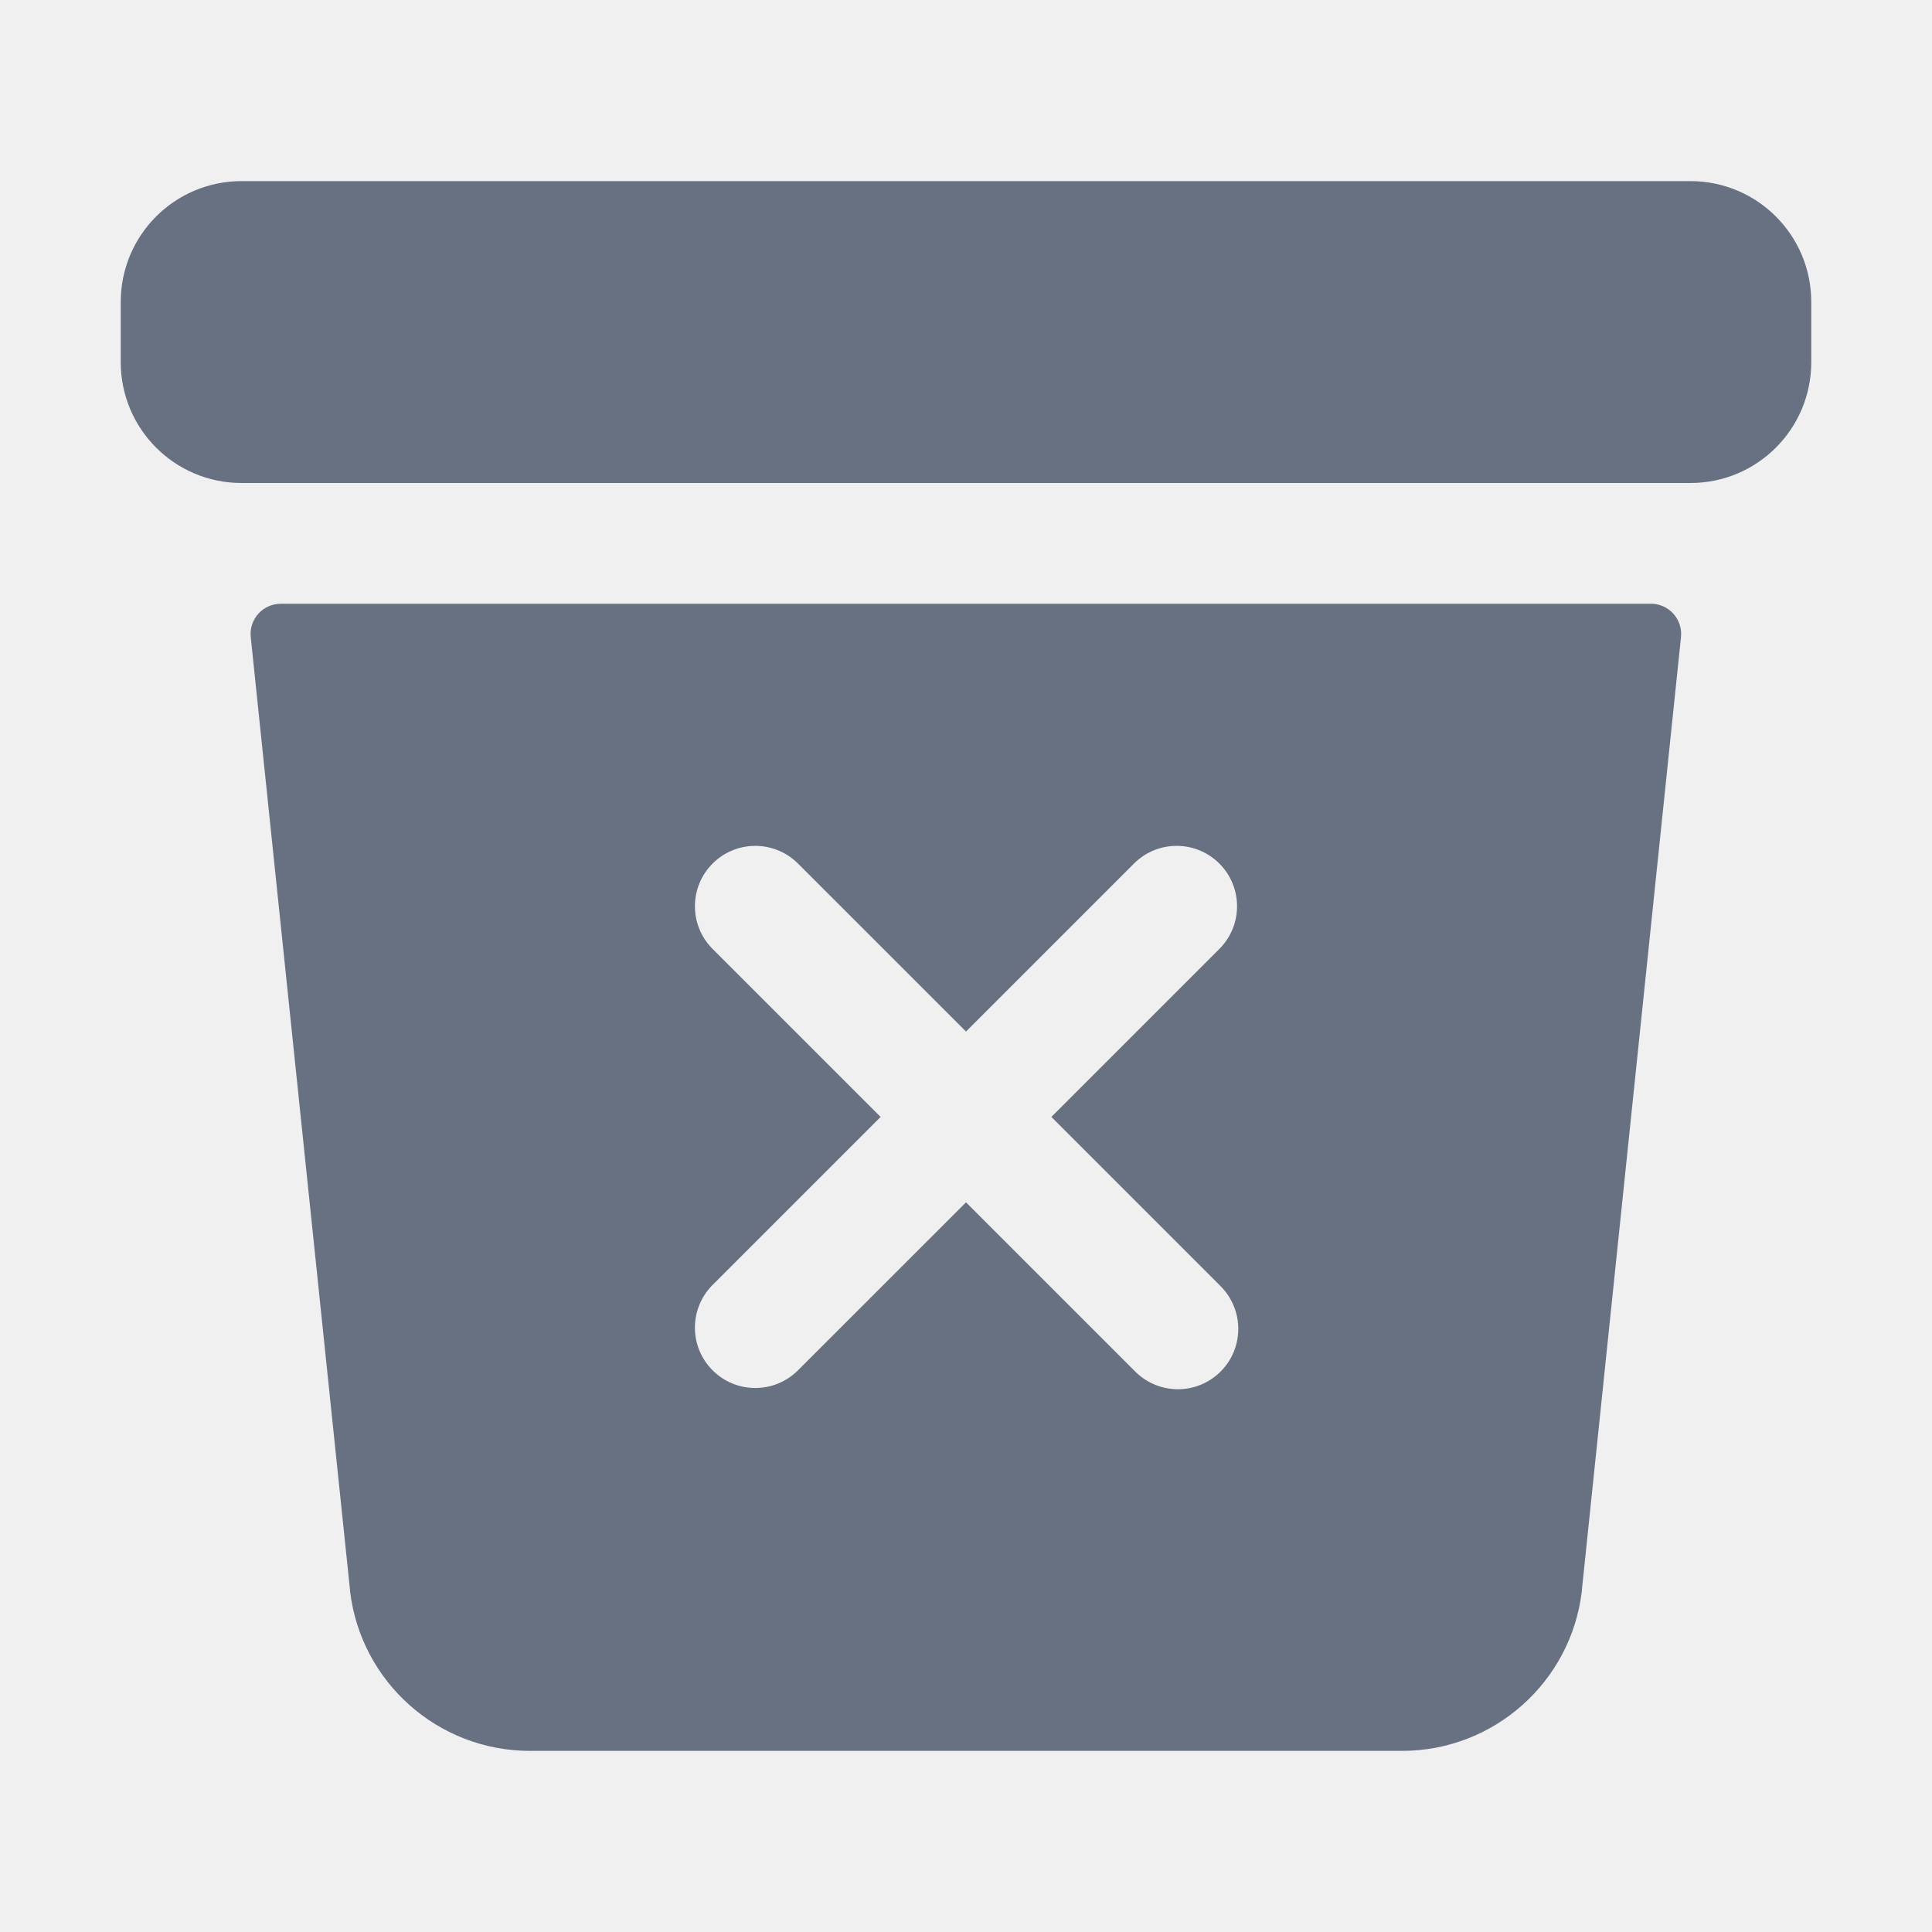
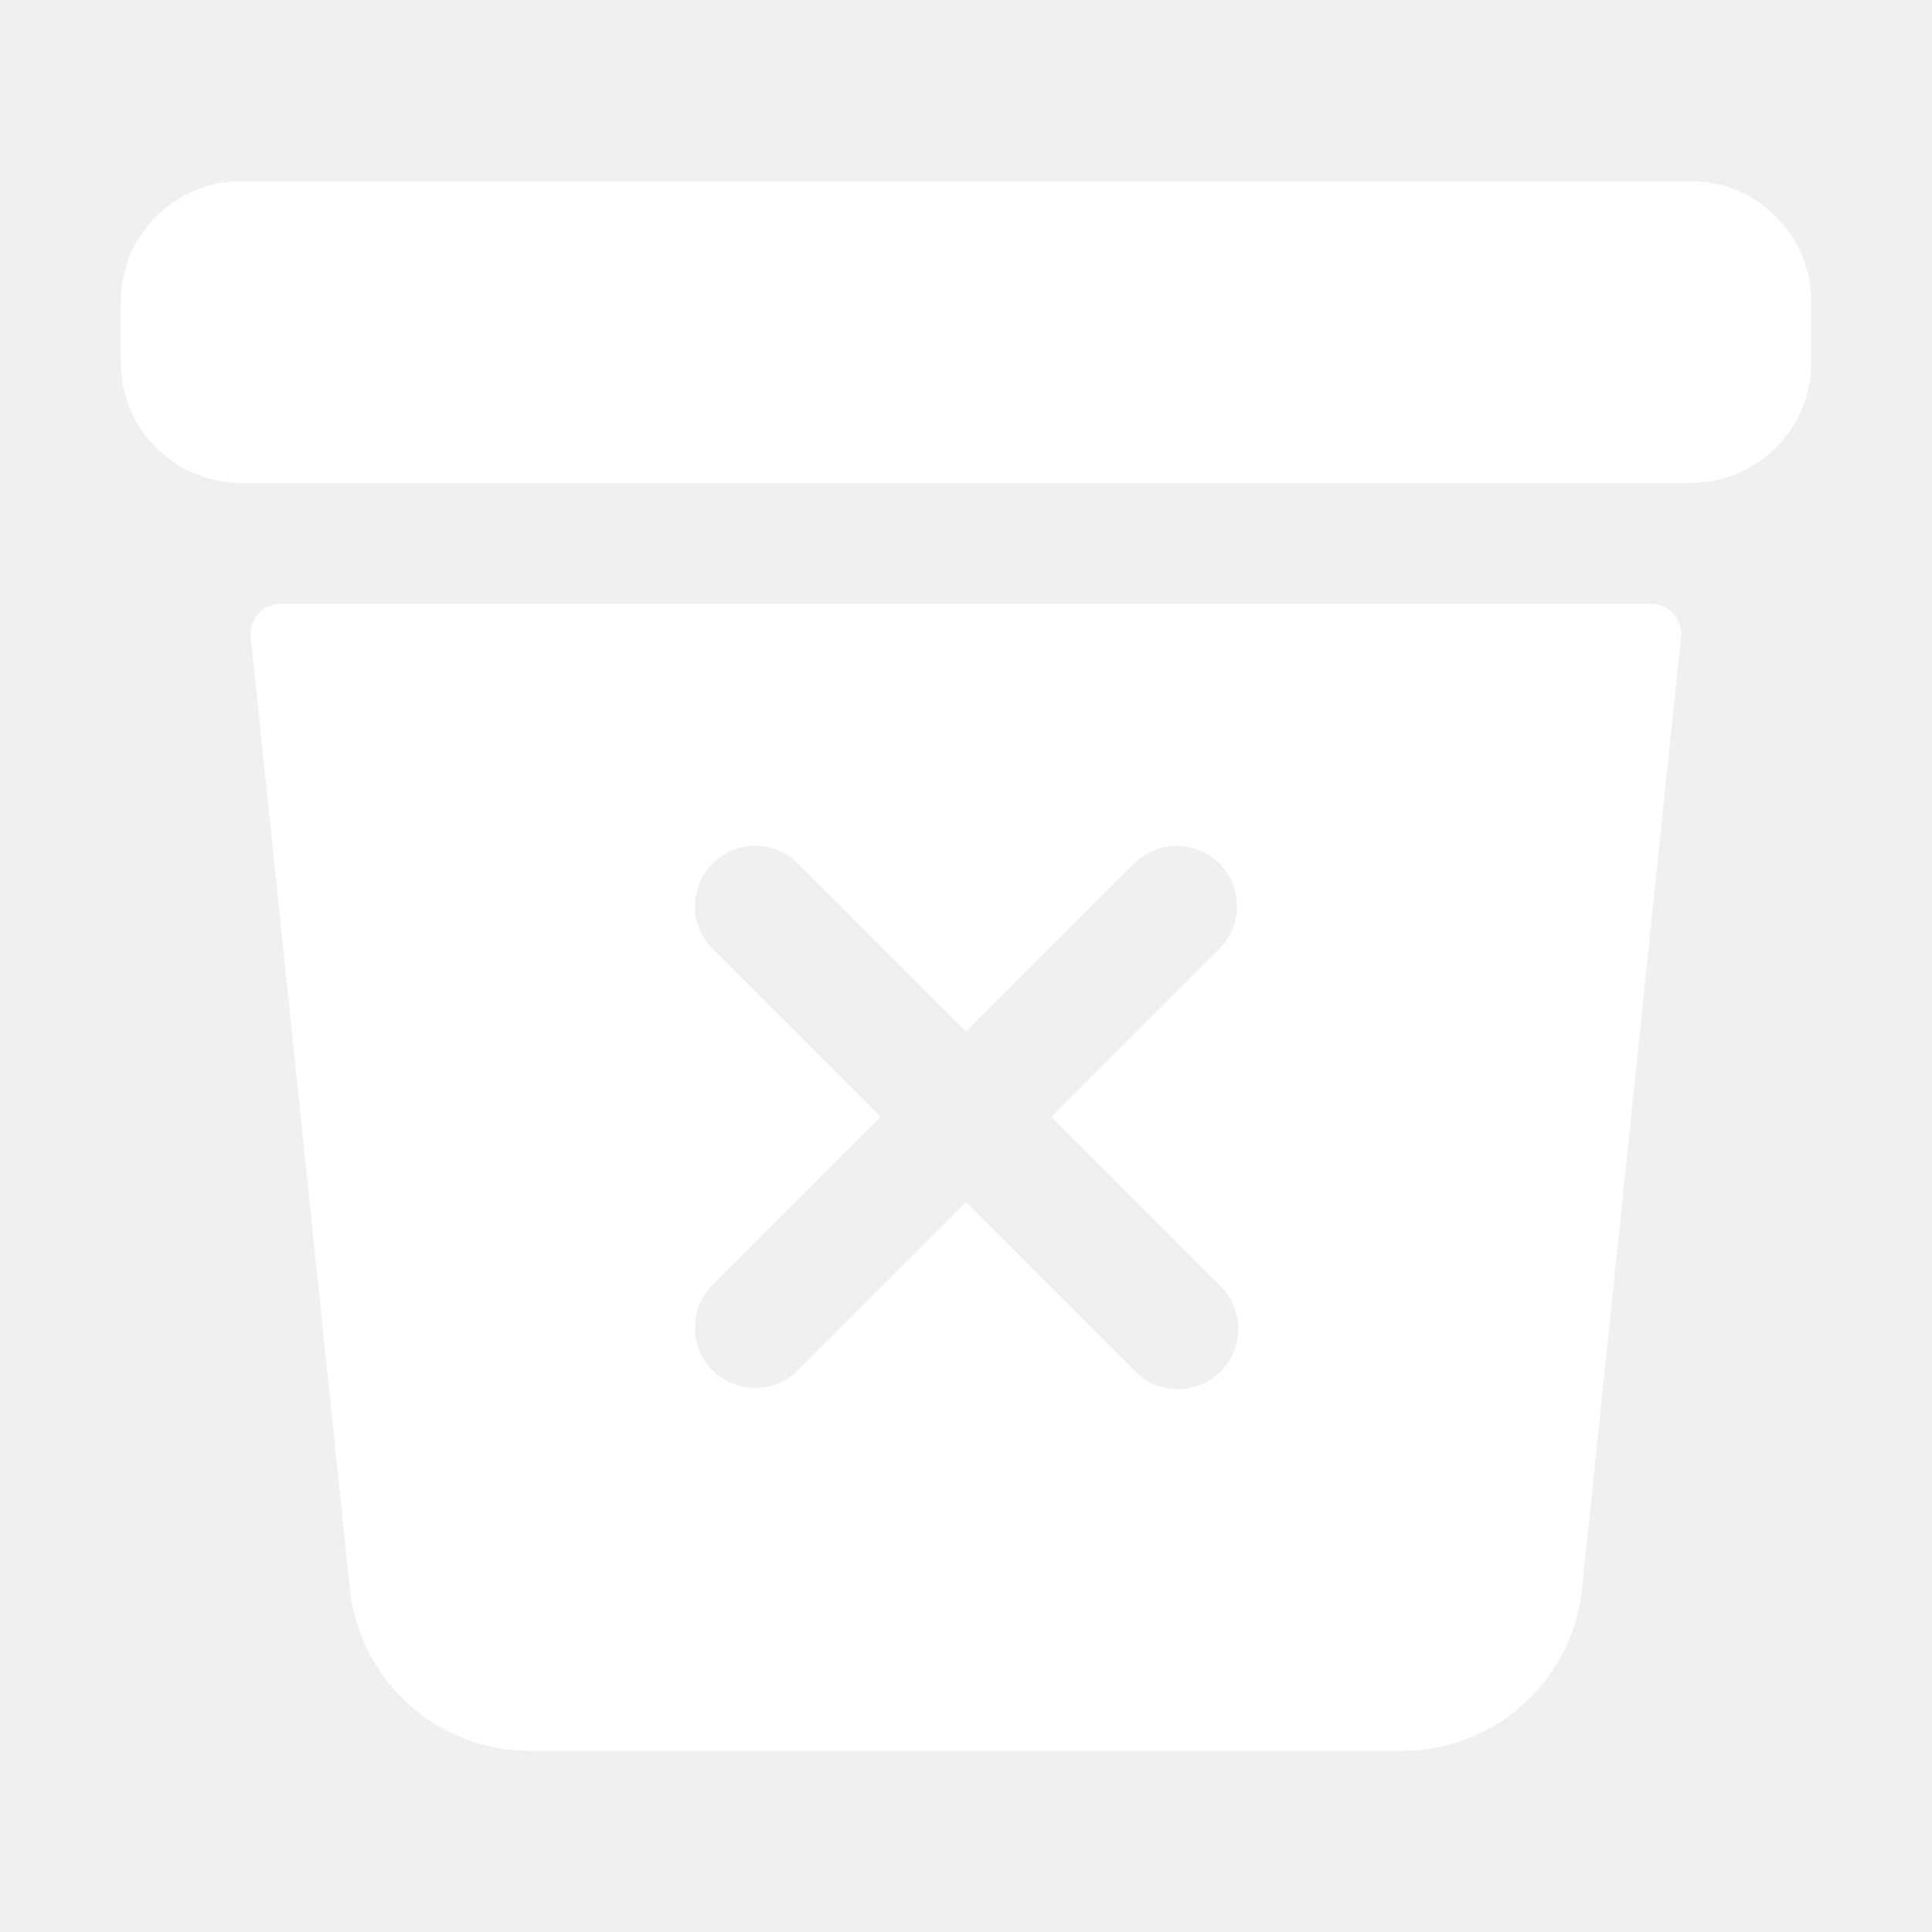
- <svg xmlns="http://www.w3.org/2000/svg" fill="#677182" width="512" height="512" viewBox="0 0 512 512">
+ <svg xmlns="http://www.w3.org/2000/svg" fill="#fff" width="512" height="512" viewBox="0 0 512 512">
  <rect x="32" y="48" width="448" height="80" rx="32" ry="32" />
  <path d="M74.45,160a8,8,0,0,0-8,8.83L92.76,421.39a1.5,1.5,0,0,0,0,.22A48,48,0,0,0,140.45,464H371.54a48,48,0,0,0,47.67-42.39l0-.21,26.27-252.57a8,8,0,0,0-8-8.83ZM323.31,340.69a16,16,0,1,1-22.63,22.62L256,318.63l-44.69,44.68a16,16,0,0,1-22.63-22.62L233.37,296l-44.69-44.69a16,16,0,0,1,22.63-22.62L256,273.37l44.68-44.68a16,16,0,0,1,22.63,22.62L278.62,296Z" />
</svg>
